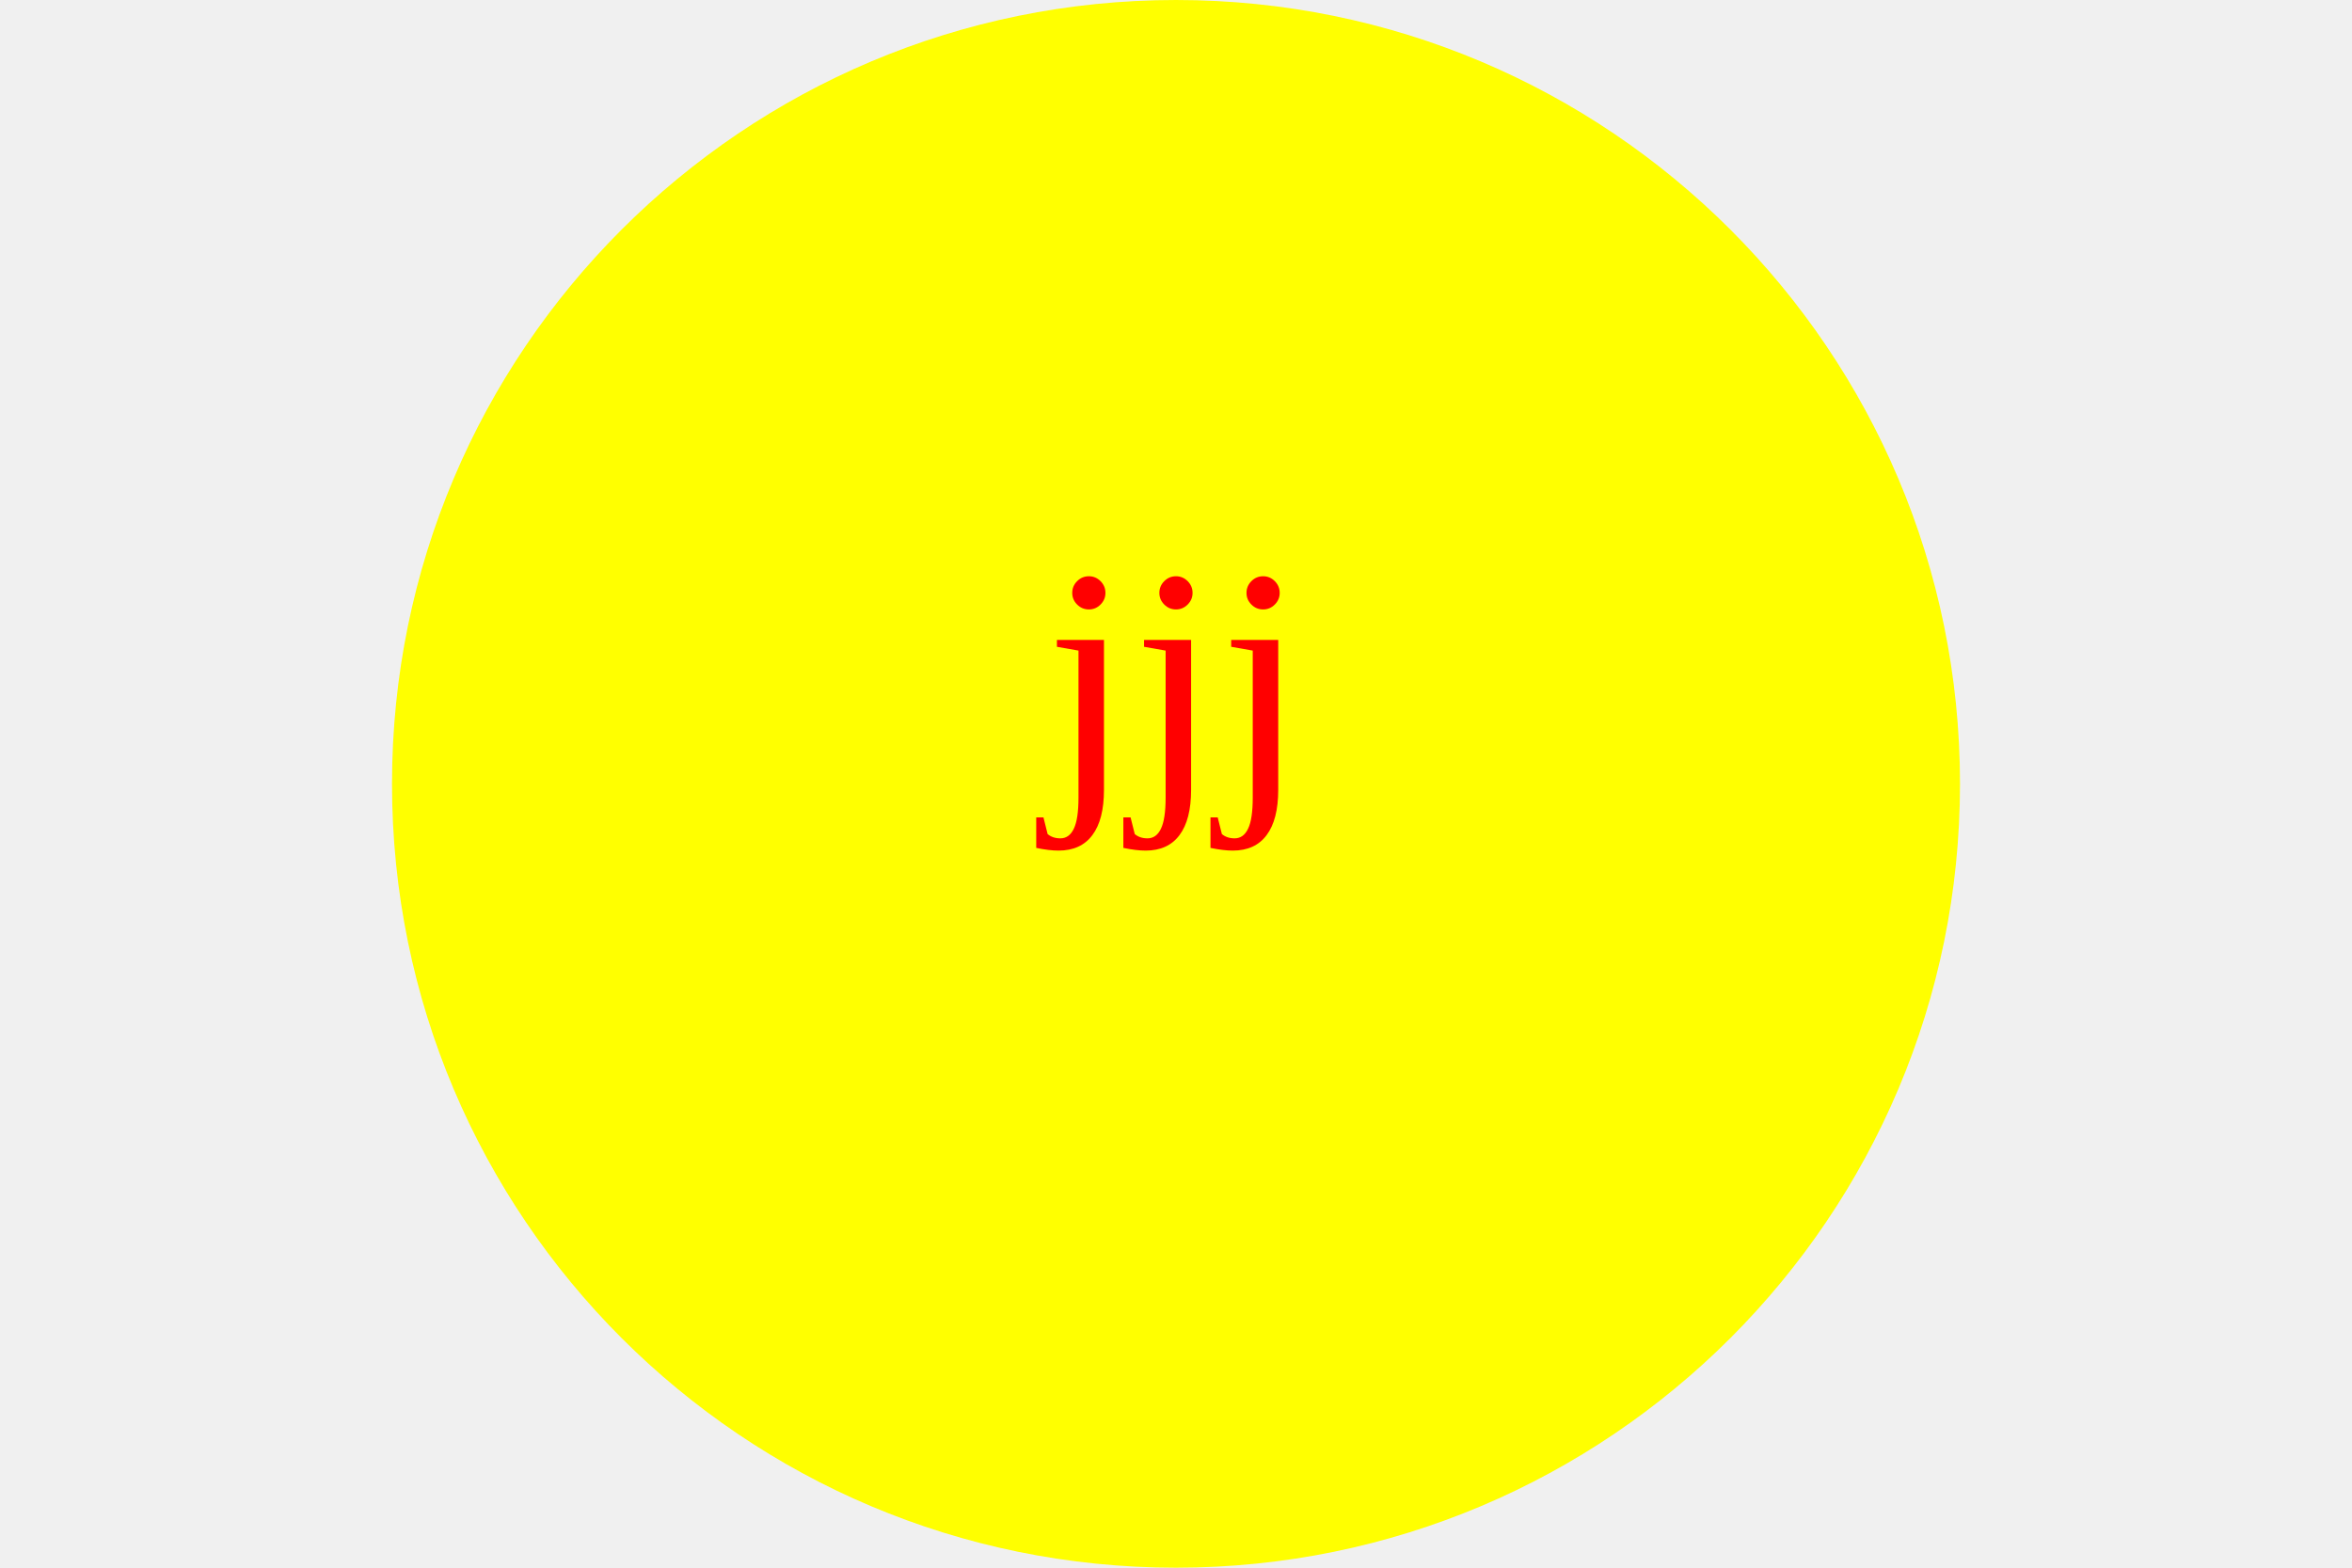
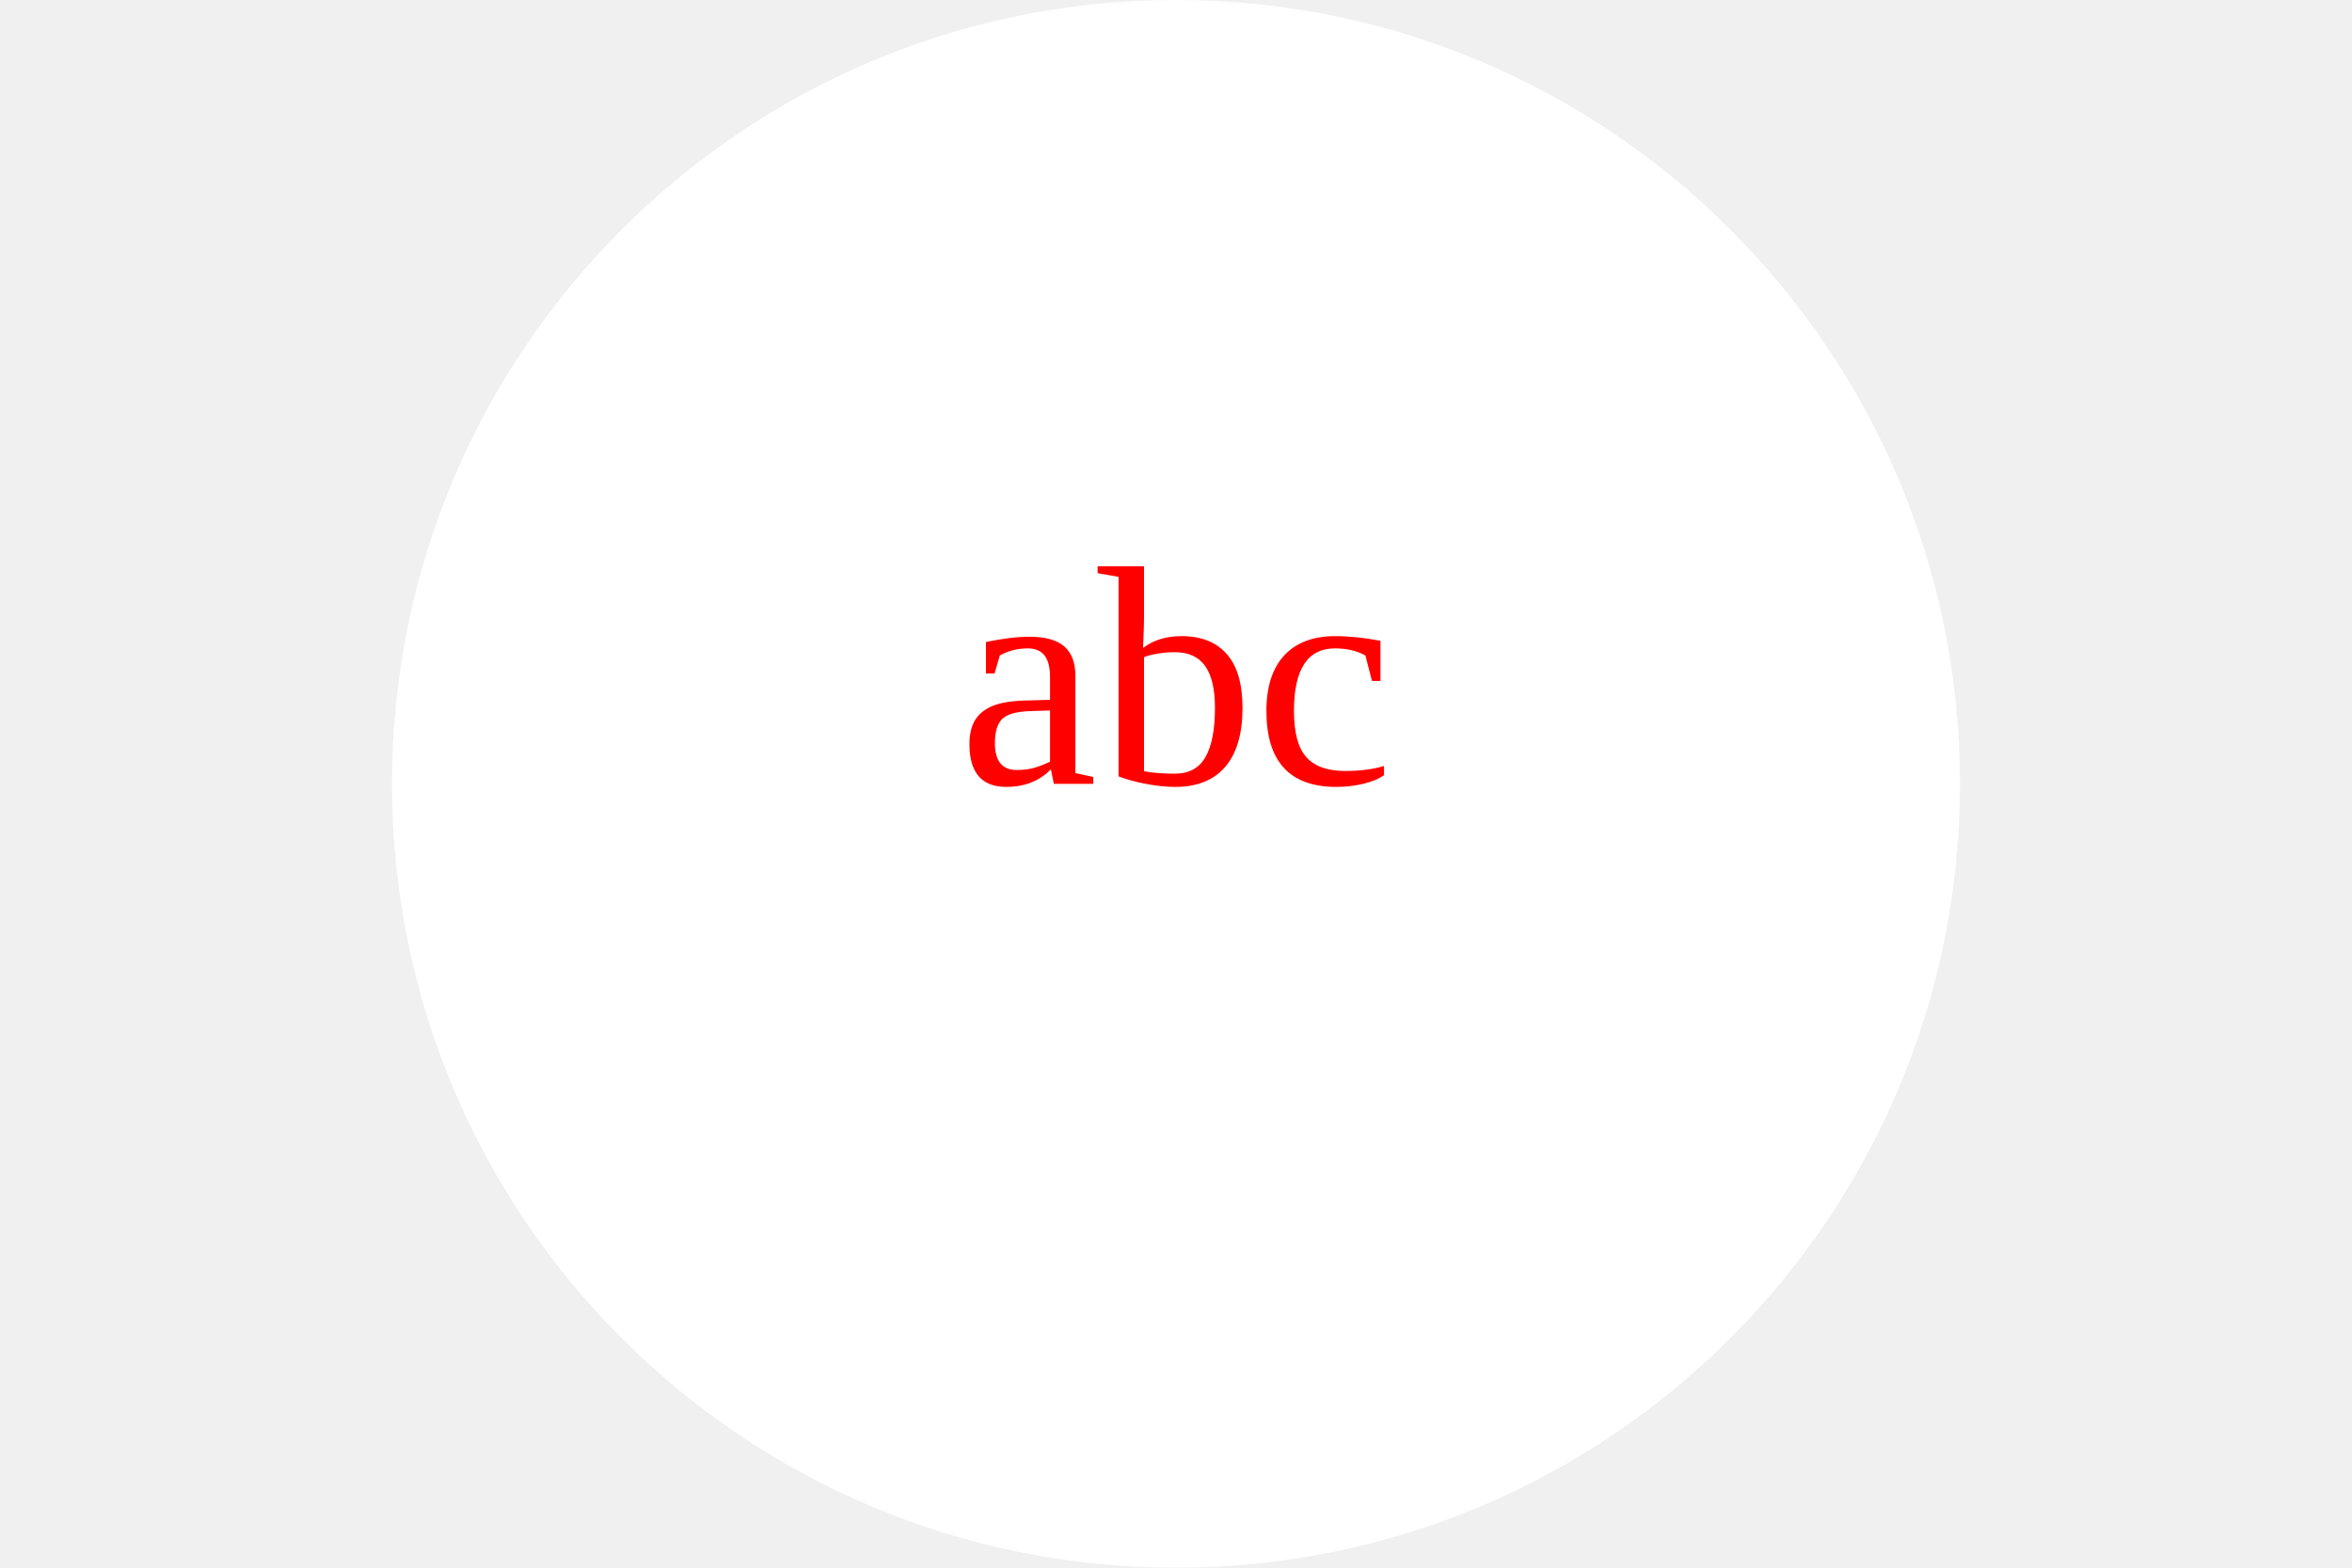
<svg xmlns="http://www.w3.org/2000/svg" width="300" height="200">
-   <circle cx="50%" cy="50%" r="100" height="100%" fill="yellow" />
-   <text x="150" y="100" font-size="40" text-anchor="middle" alignment-baseline="middle" fill="red">jjj</text>
+   <circle cx="50%" cy="50%" r="100" height="100%" fill="white" />
+   <text x="150" y="100" font-size="40" text-anchor="middle" alignment-baseline="middle" fill="red">abc</text>
</svg>
